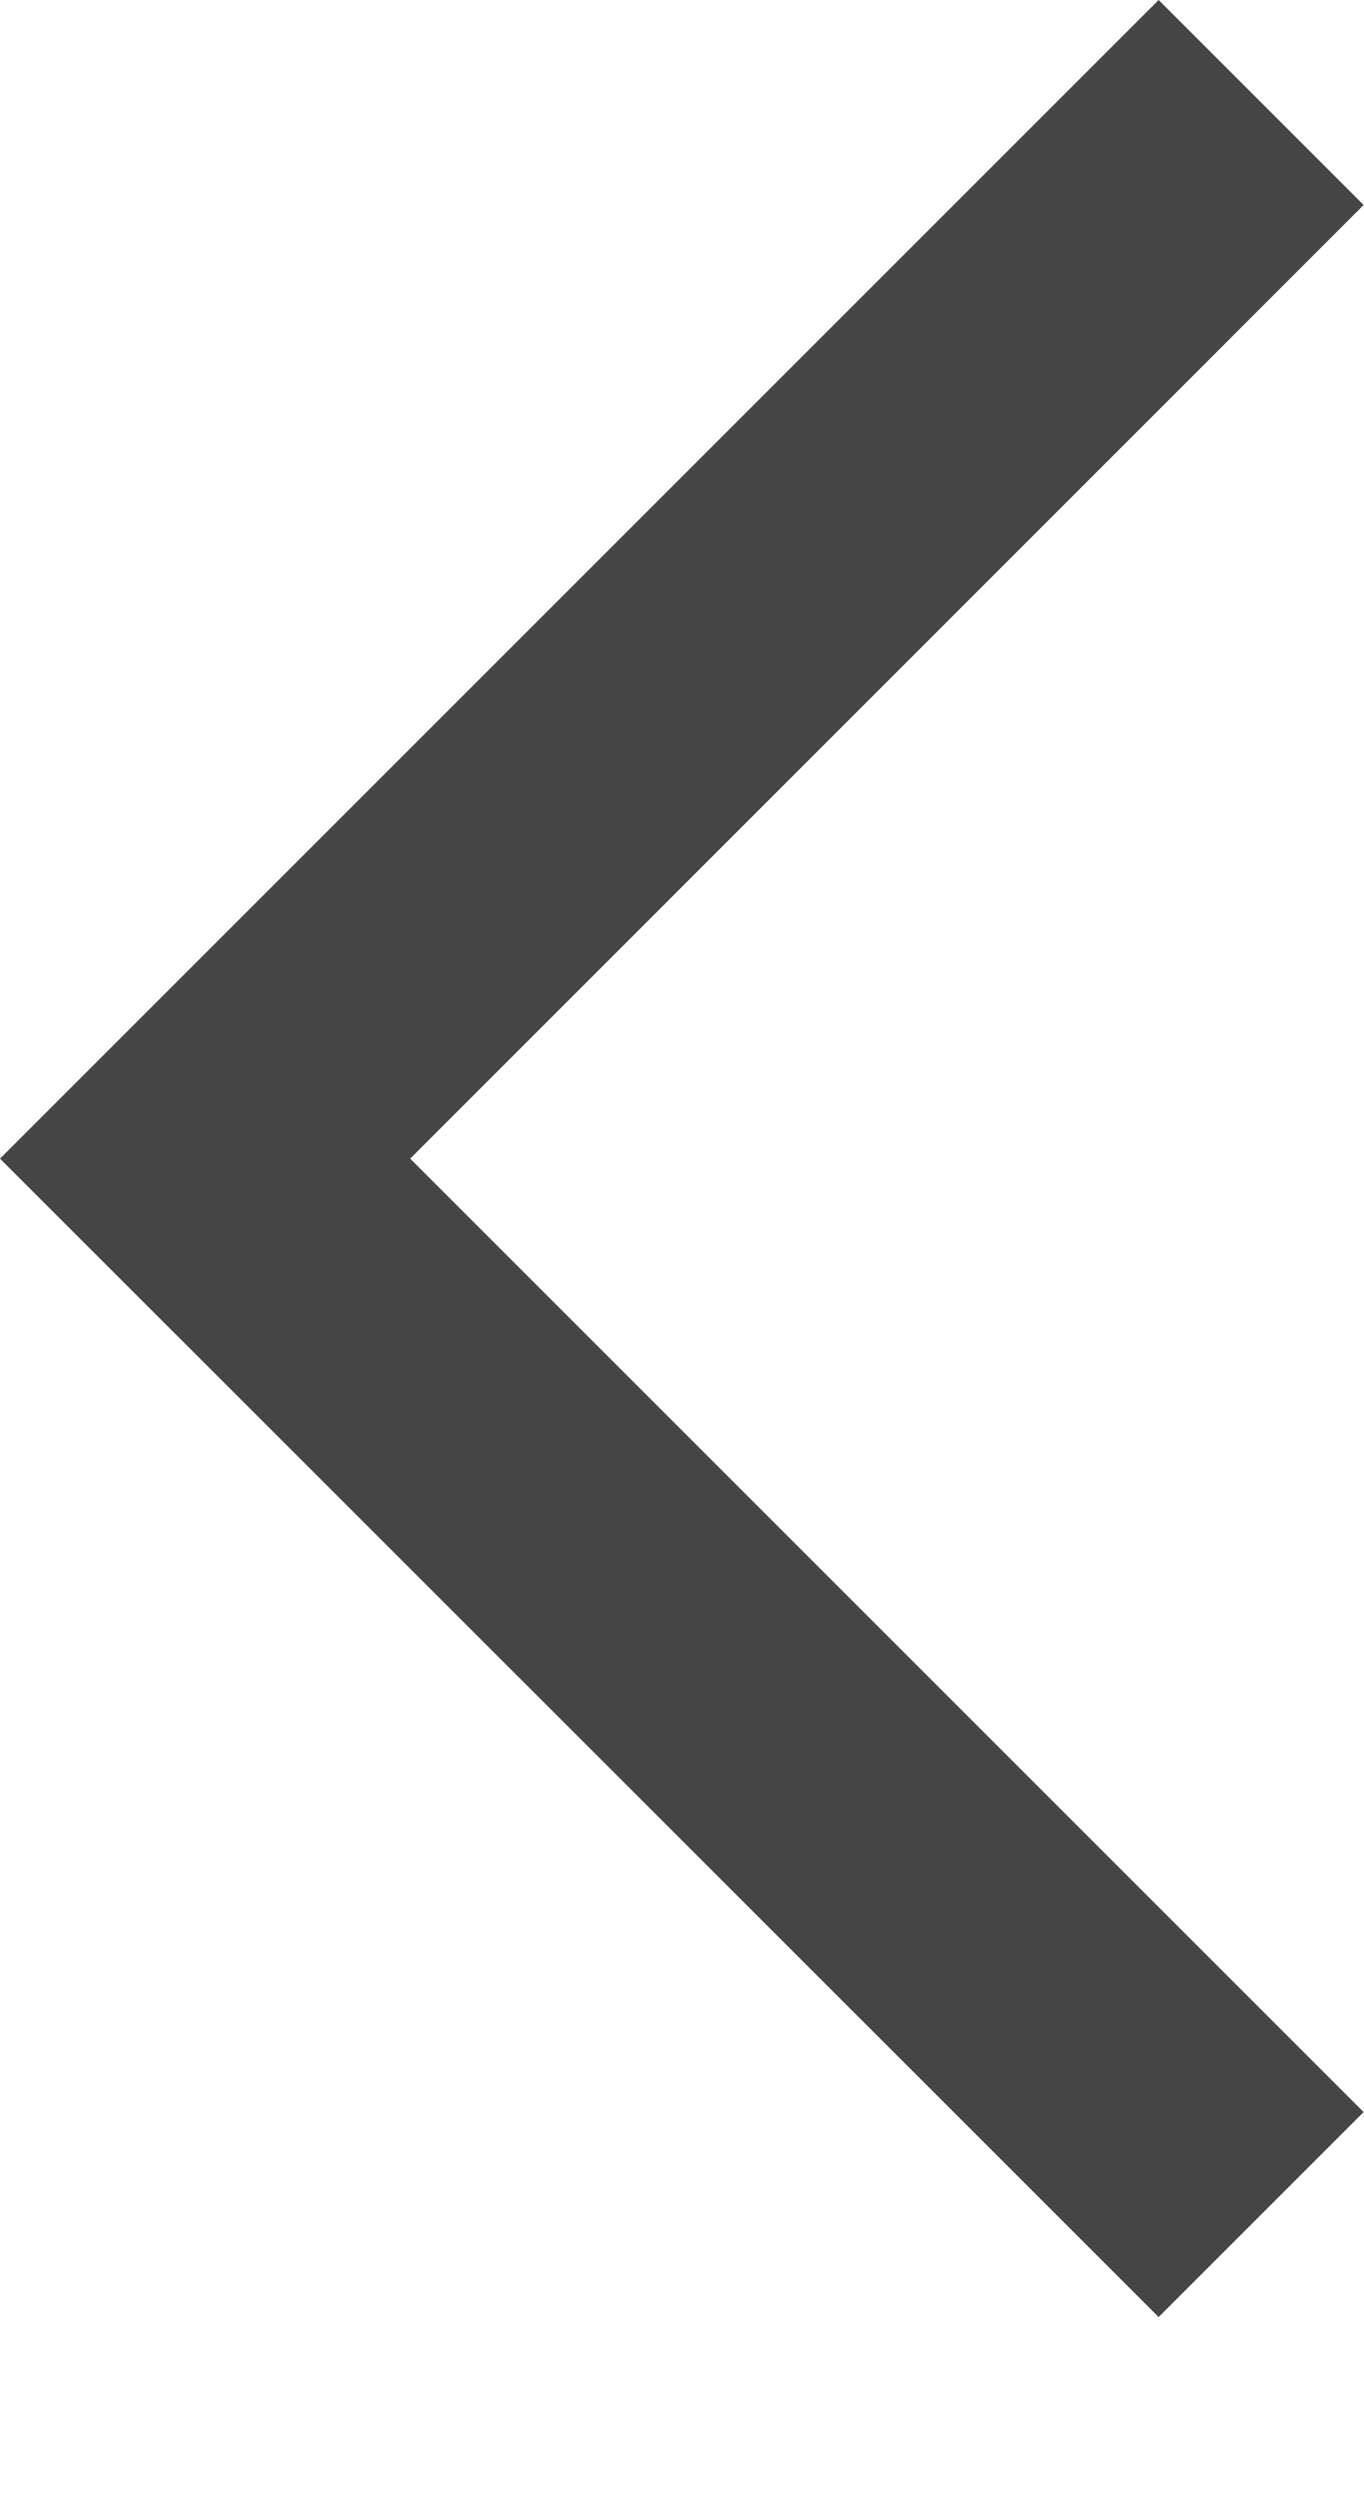
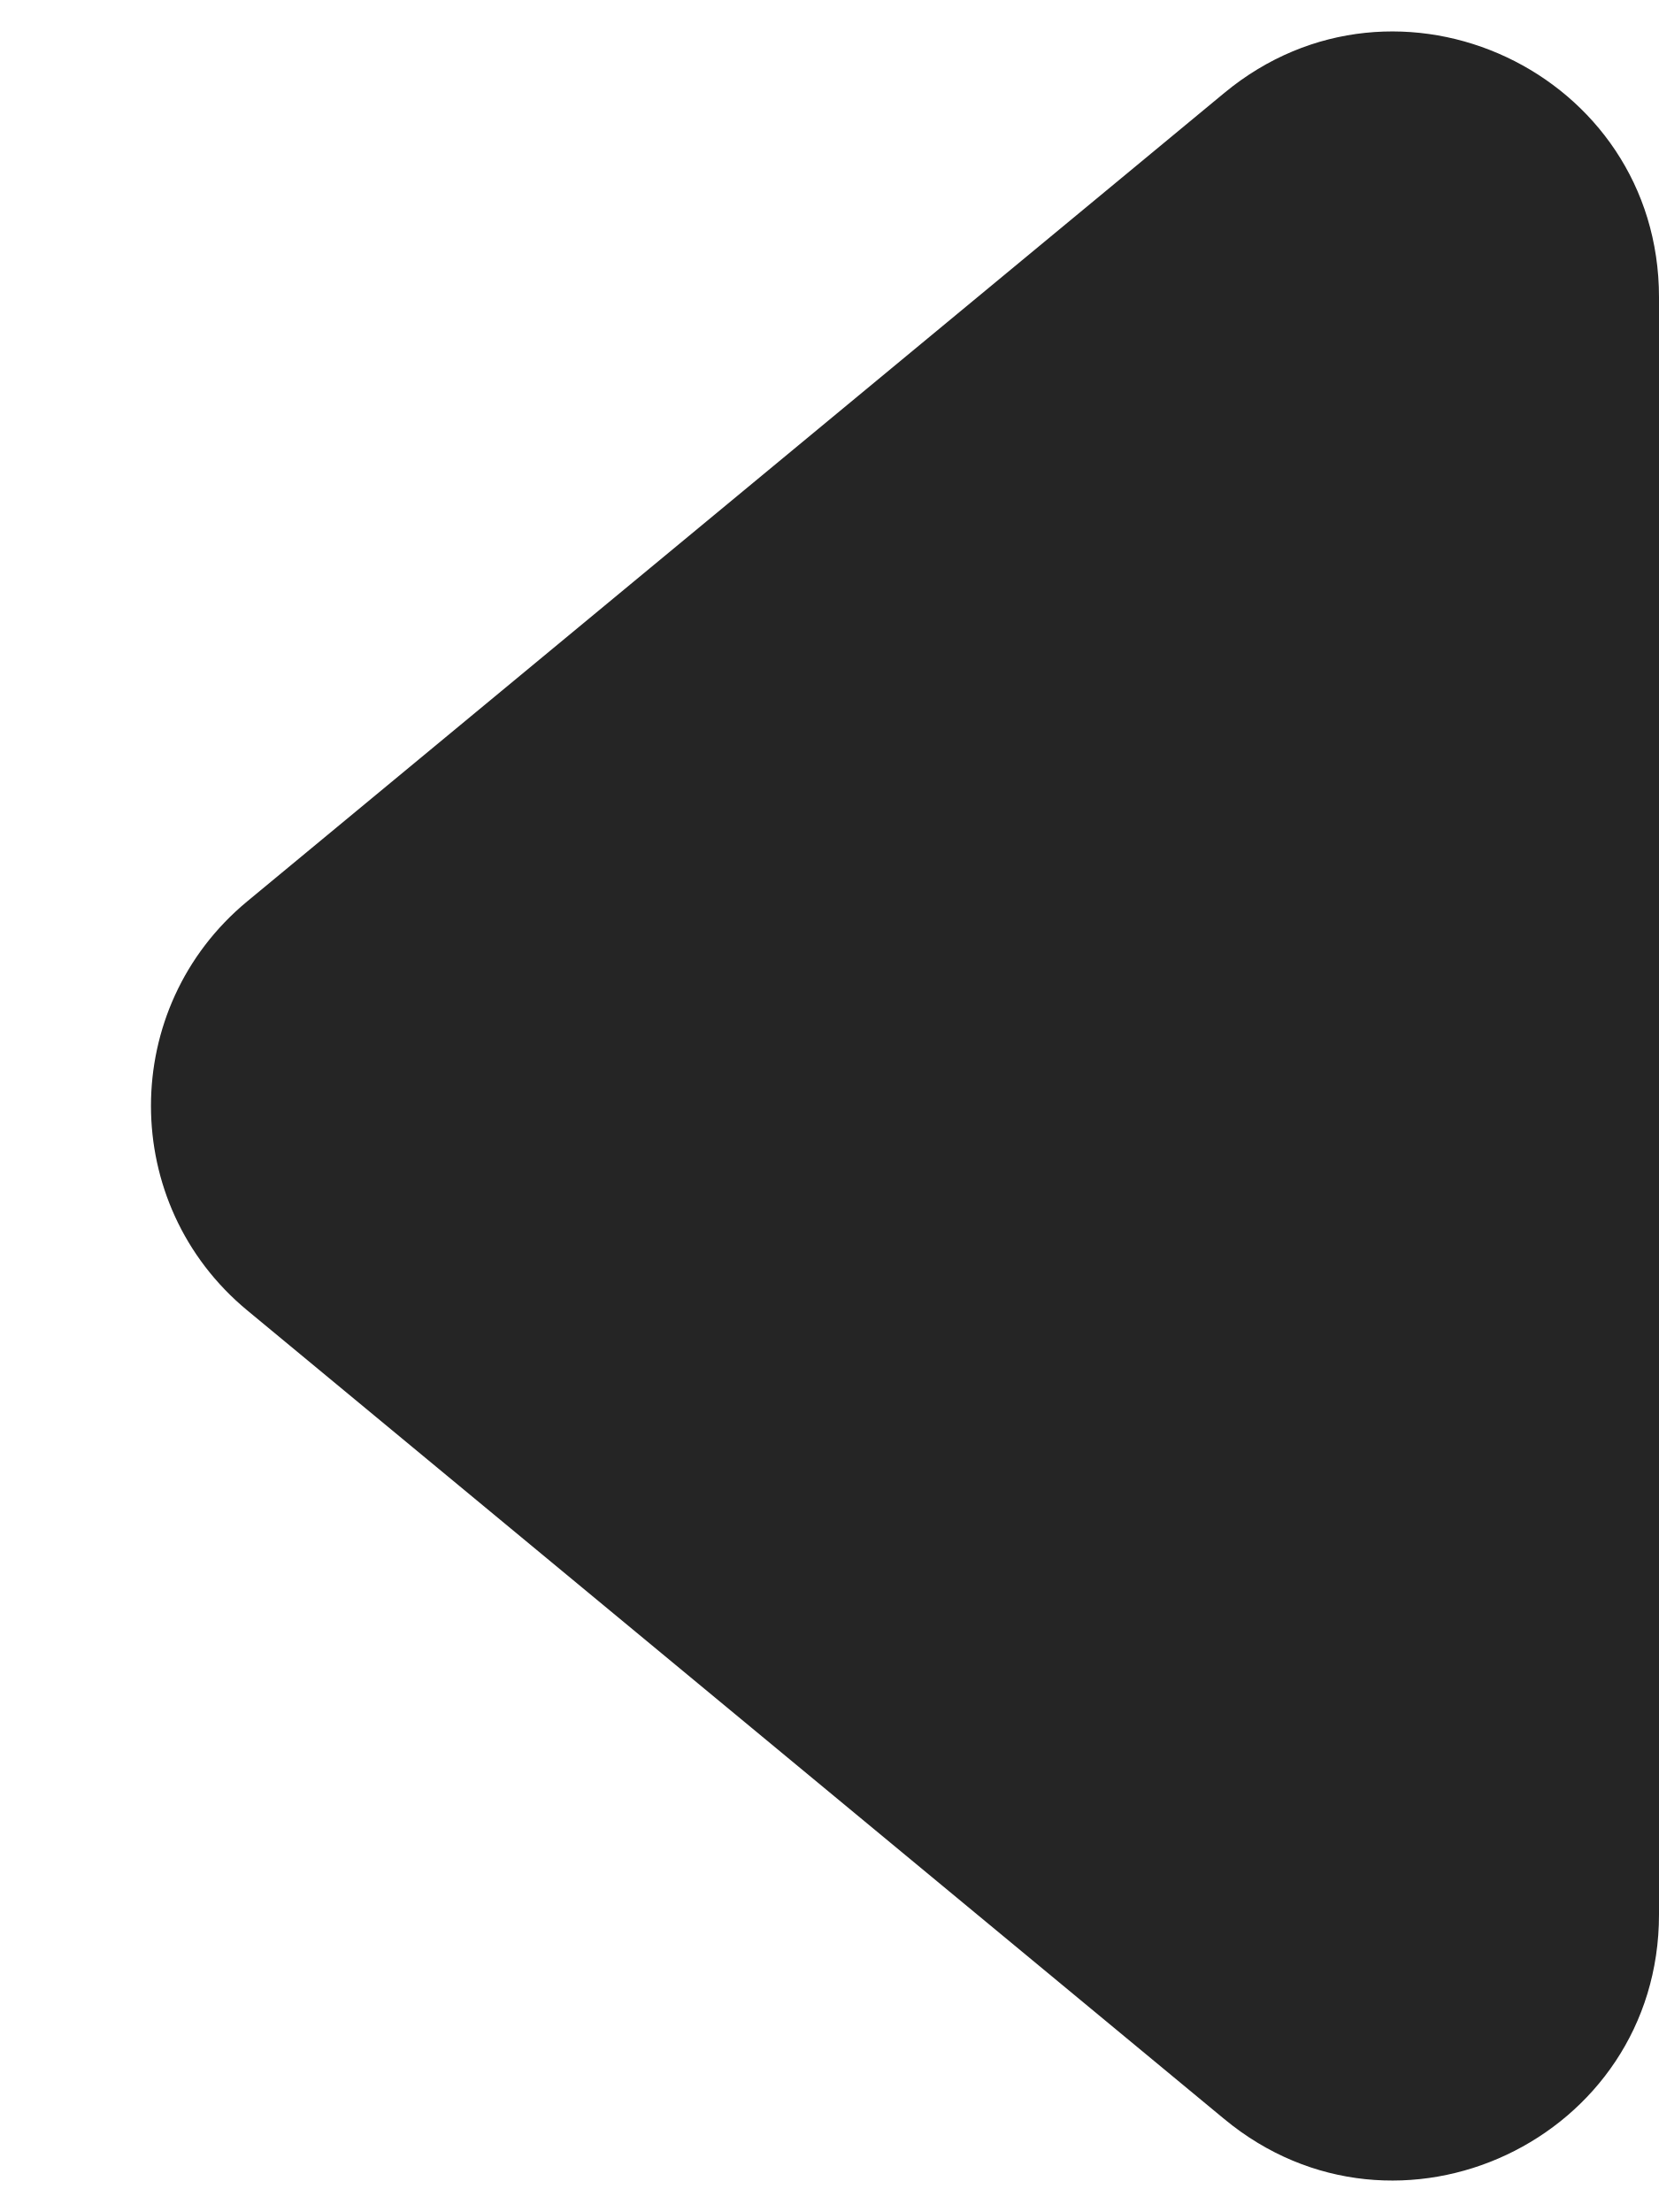
- <svg xmlns="http://www.w3.org/2000/svg" width="6" height="11" viewBox="0 0 6 11" fill="none">
-   <path id="Vector" d="M6 0.902L5.098 0L0 5.098L5.098 10.195L6 9.293L1.805 5.098L6 0.902Z" fill="#454545" />
+ <svg xmlns="http://www.w3.org/2000/svg" width="6" height="8" viewBox="0 0 6 8" fill="none">
+   <path id="Vector" d="M6 6.924C6 7.737 5.054 8.182 4.428 7.664L0.894 4.739C0.43 4.355 0.43 3.644 0.894 3.26L4.428 0.336C5.054 -0.182 6 0.263 6 1.075L6 6.924Z" fill="#252525" />
</svg>
